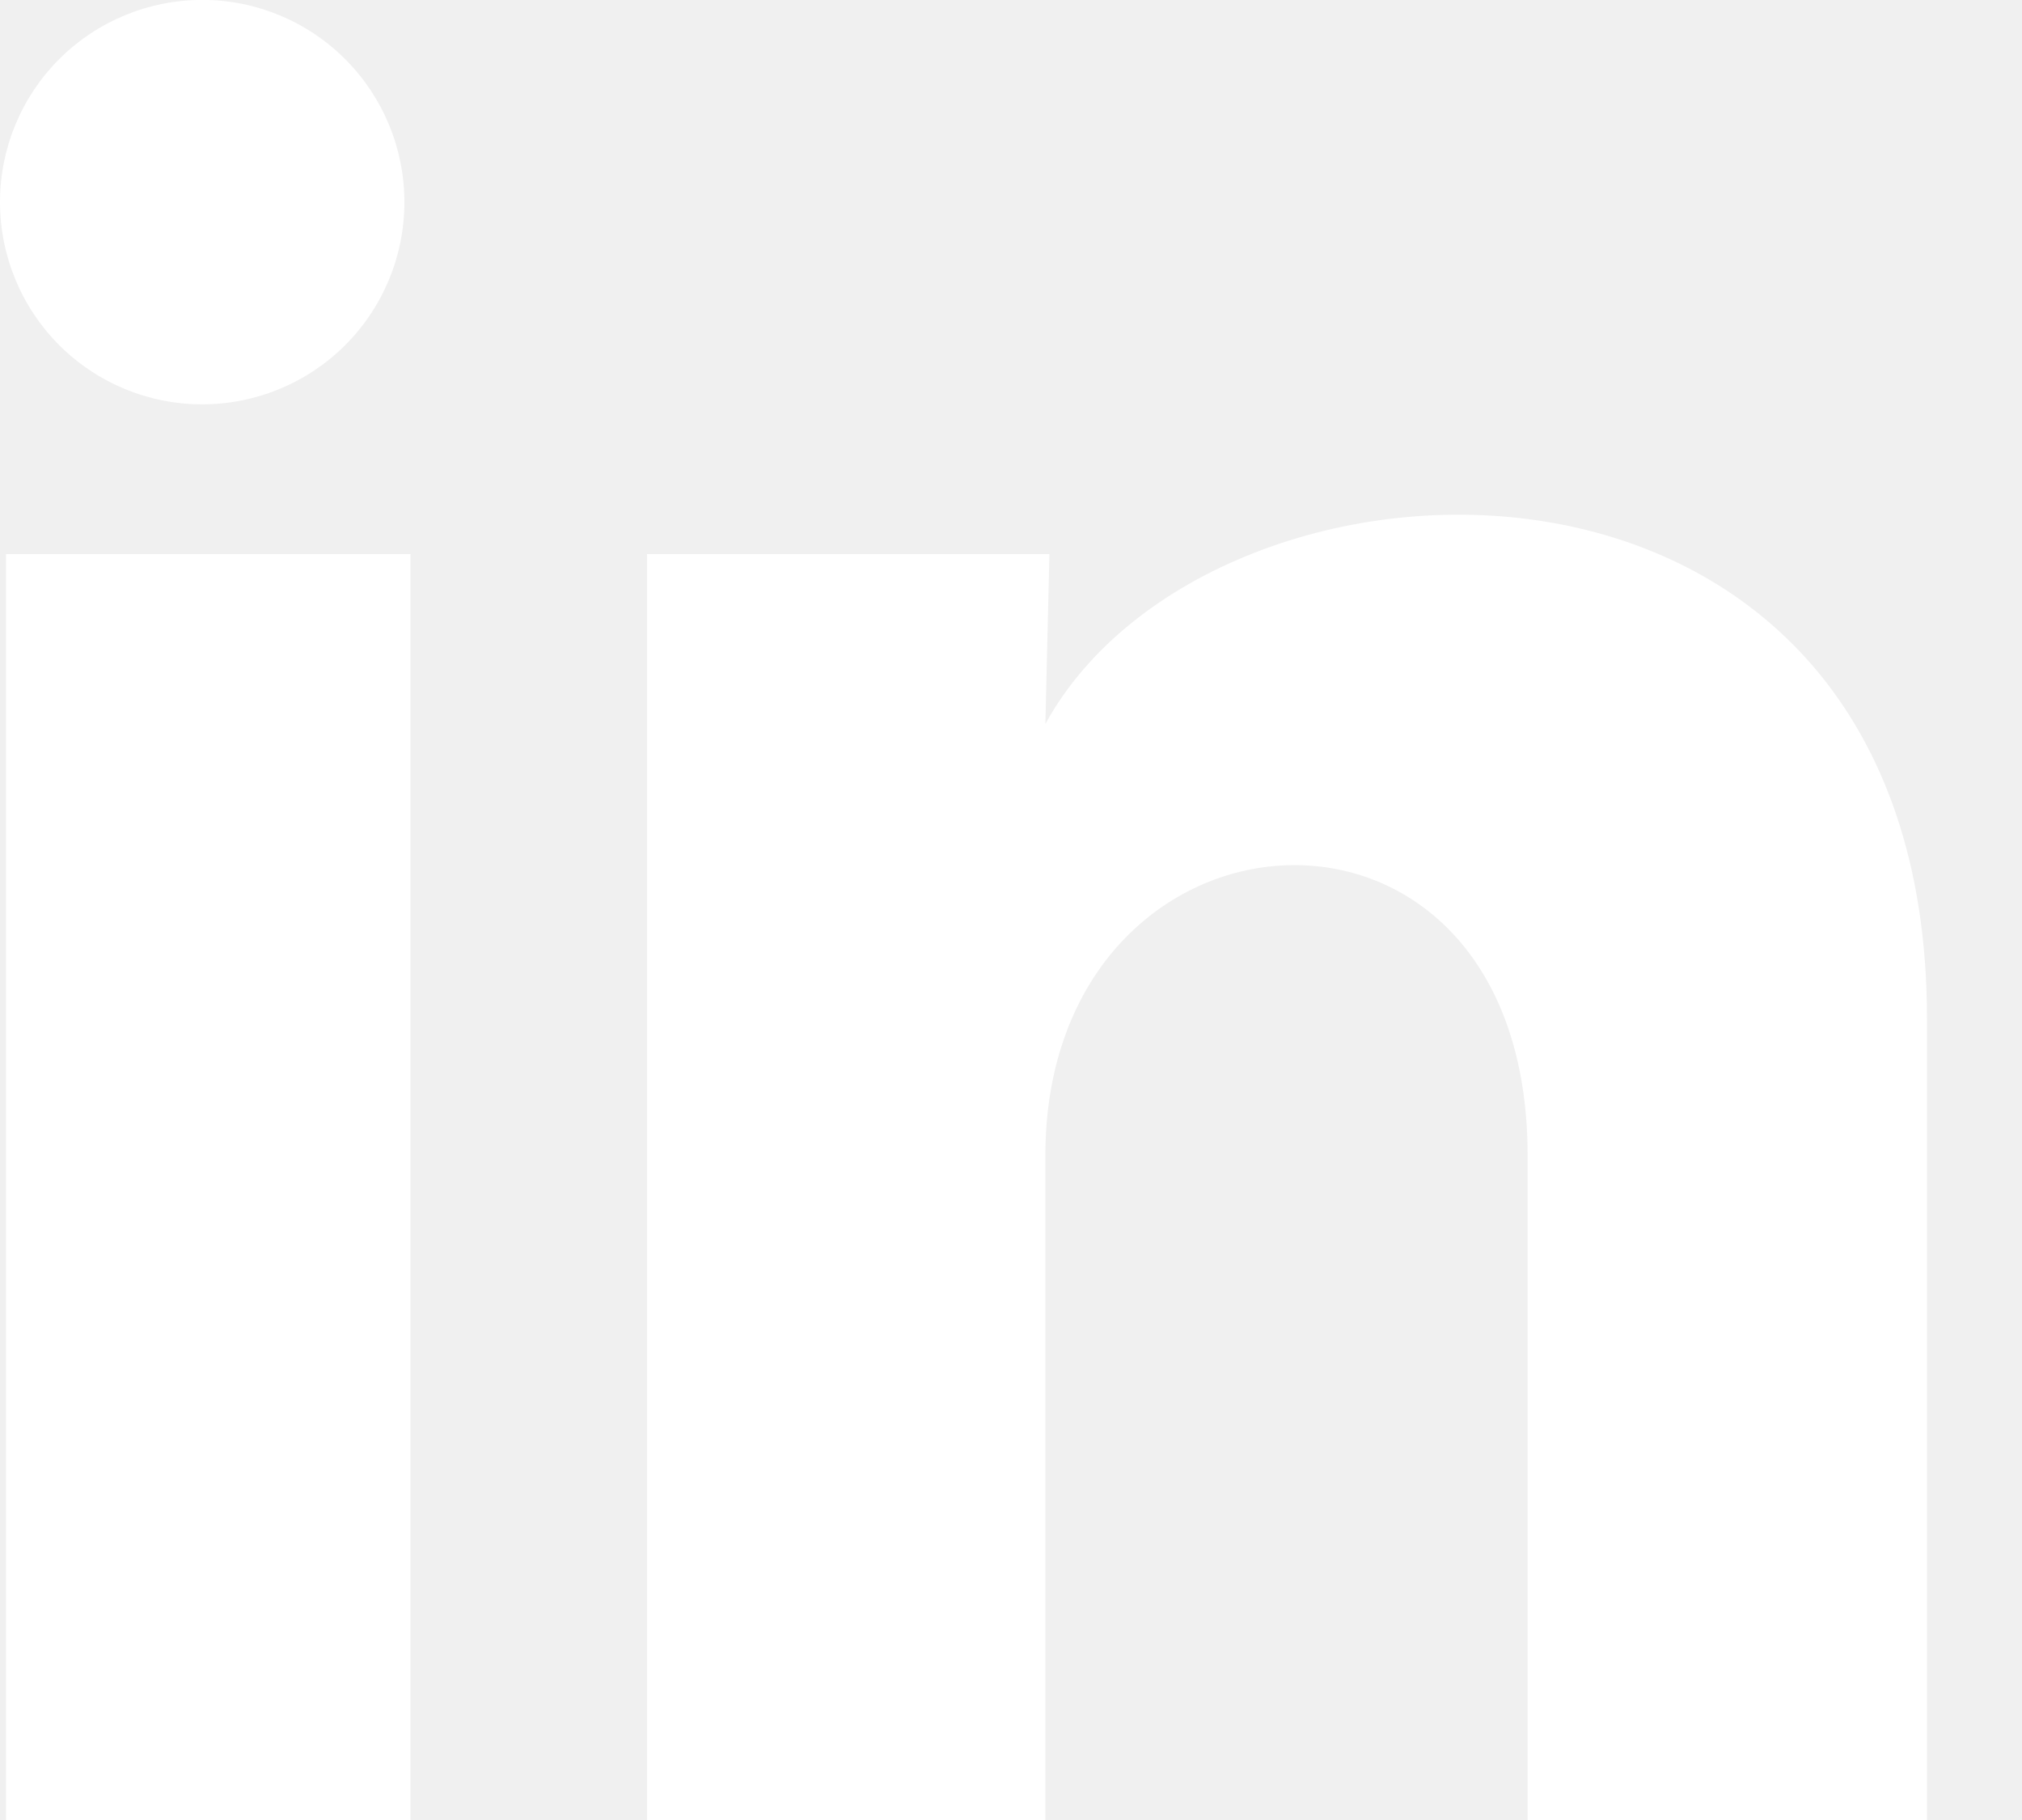
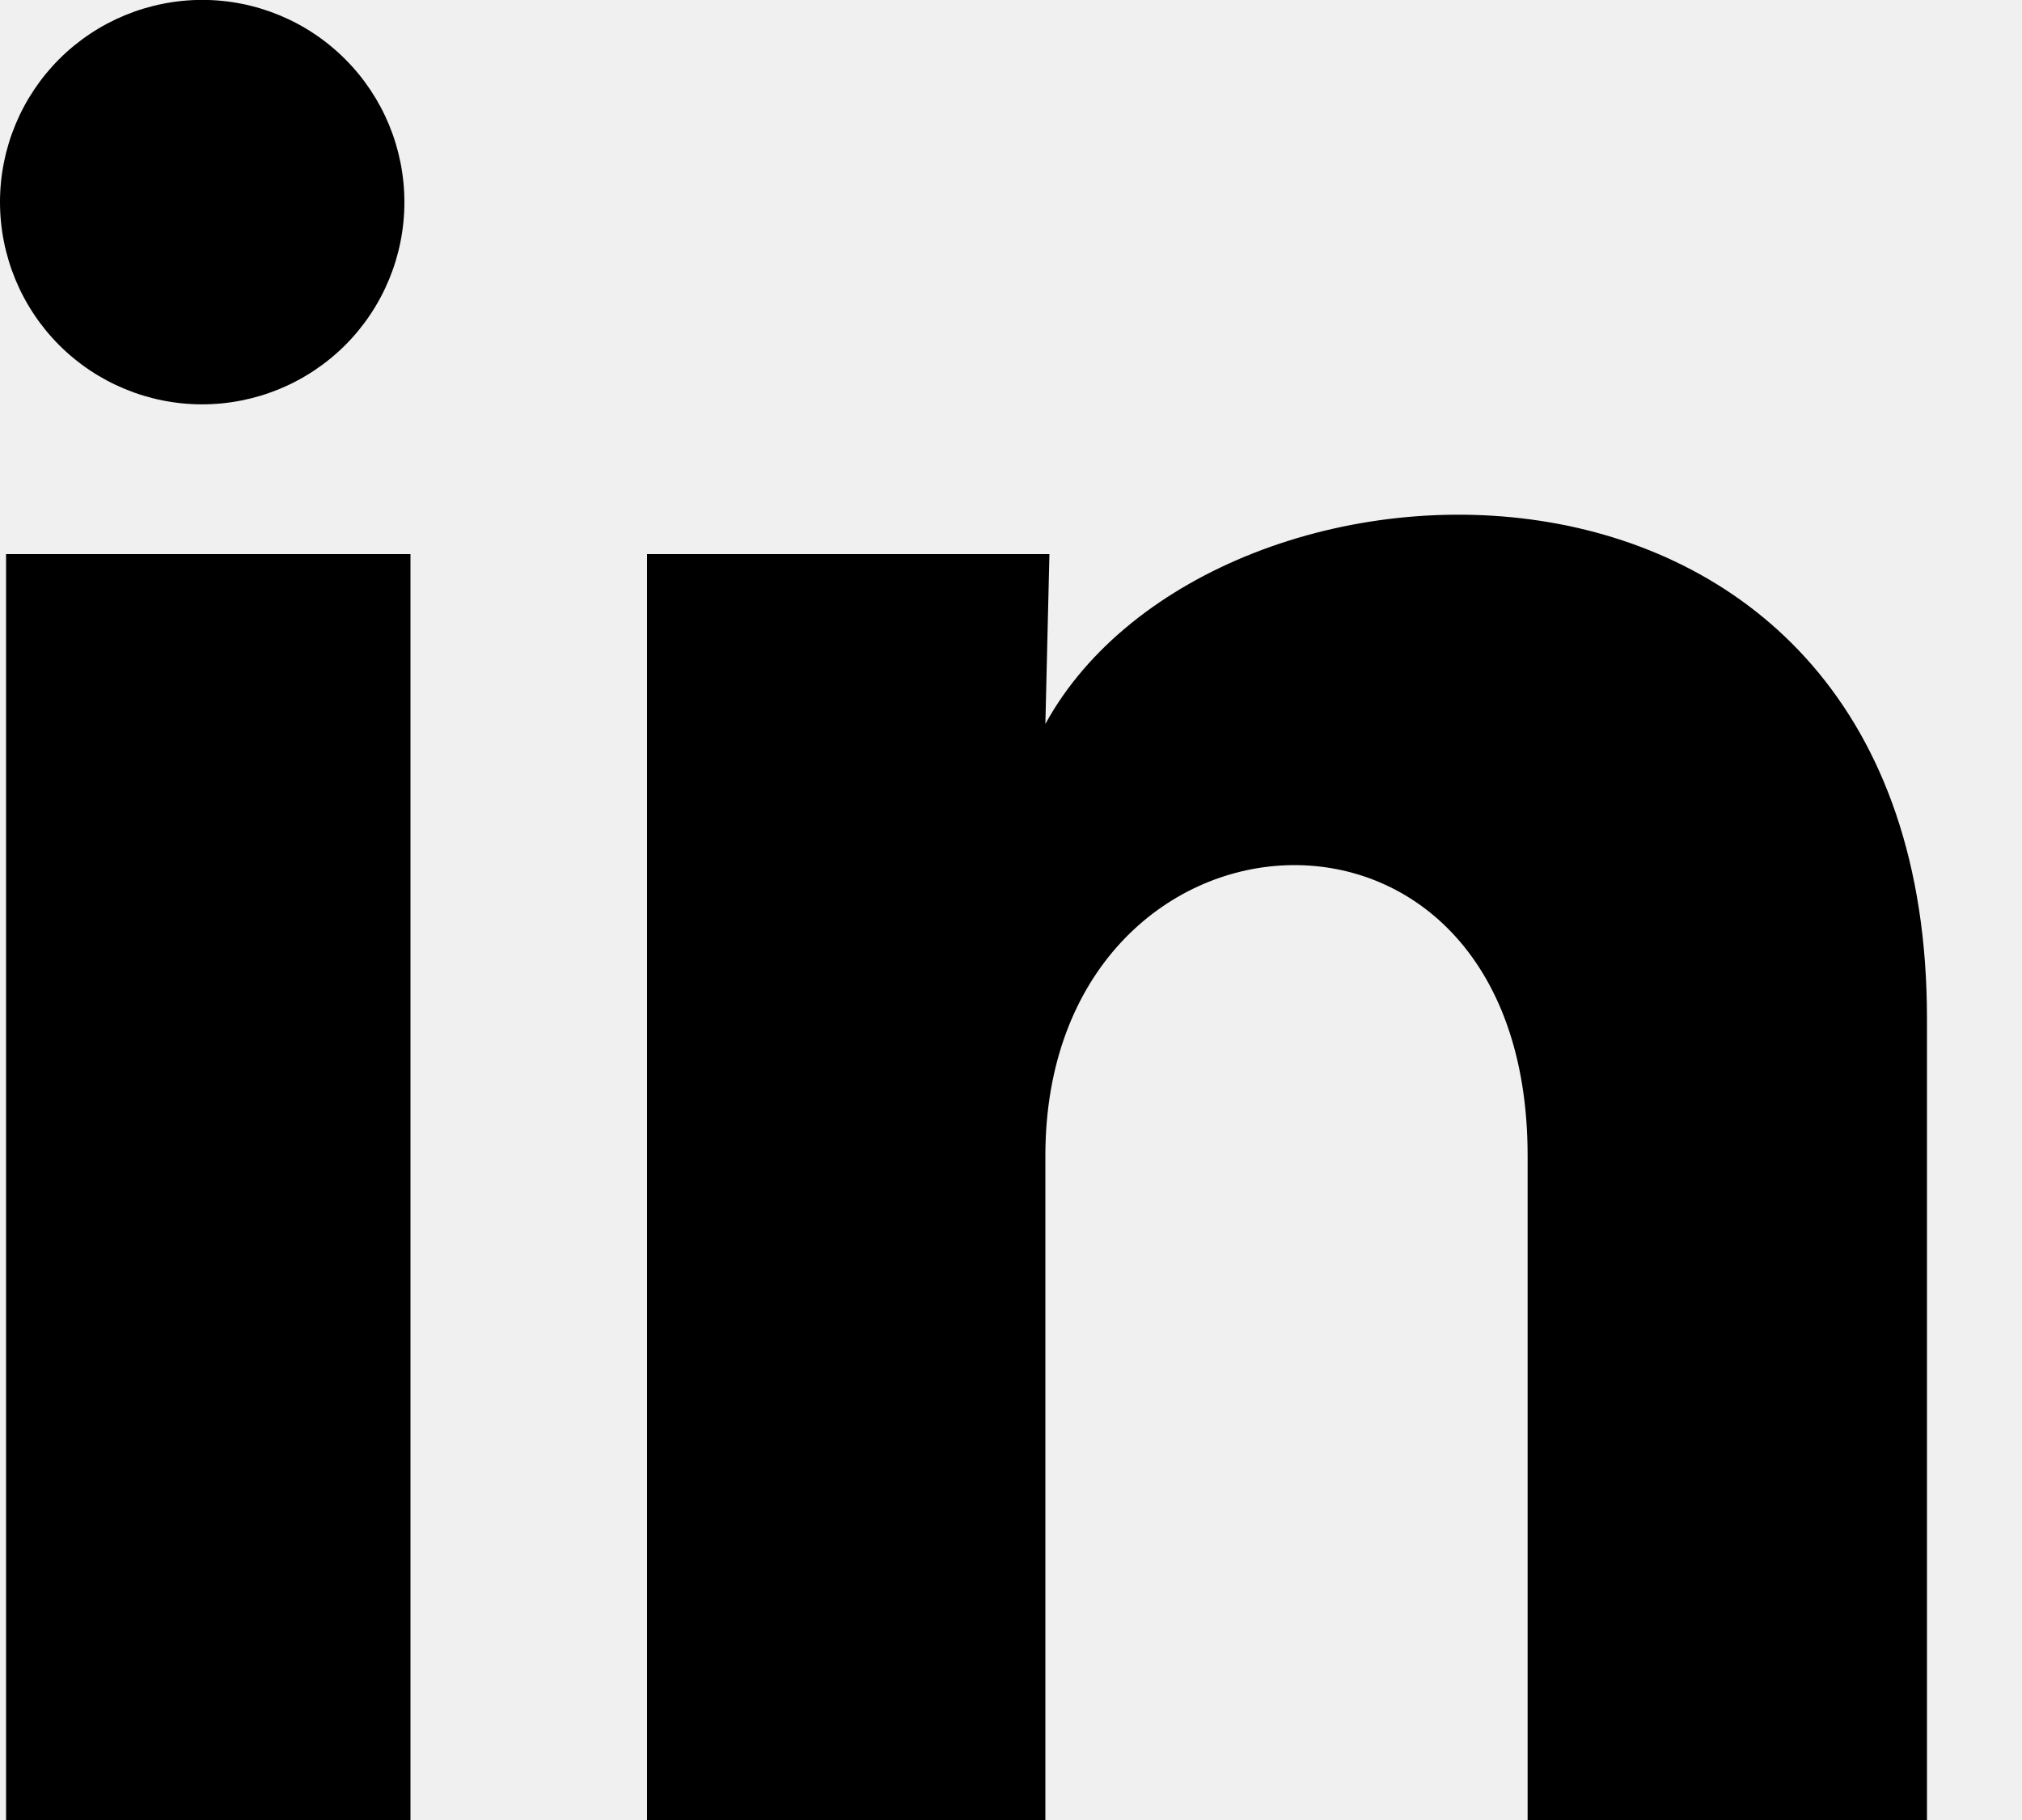
<svg xmlns="http://www.w3.org/2000/svg" width="20" height="18" viewBox="0 0 20 18" fill="none">
-   <path d="M4 2C4 2.53 3.789 3.039 3.414 3.414C3.038 3.789 2.529 3.999 1.999 3.999C1.469 3.999 0.96 3.788 0.585 3.413C0.21 3.037 -0 2.528 2.50361e-07 1.998C0 1.468 0.211 0.959 0.586 0.584C0.962 0.209 1.471 -0.001 2.001 -0.001C2.531 -0.001 3.04 0.21 3.415 0.586C3.79 0.961 4 1.47 4 2ZM4.06 5.48H0.06V18H4.06V5.48ZM10.38 5.48H6.4V18H10.34V11.43C10.34 7.77 15.11 7.43 15.11 11.43V18H19.06V10.07C19.06 3.9 12 4.13 10.34 7.16L10.38 5.48Z" fill="white" />
+   <path d="M4 2C4 2.53 3.789 3.039 3.414 3.414C3.038 3.789 2.529 3.999 1.999 3.999C1.469 3.999 0.96 3.788 0.585 3.413C0.21 3.037 -0 2.528 2.50361e-07 1.998C0 1.468 0.211 0.959 0.586 0.584C0.962 0.209 1.471 -0.001 2.001 -0.001C2.531 -0.001 3.04 0.21 3.415 0.586C3.79 0.961 4 1.47 4 2ZM4.06 5.48H0.06V18H4.06V5.48ZM10.38 5.48H6.4V18H10.34V11.43C10.34 7.77 15.11 7.43 15.11 11.43V18H19.06V10.07C19.06 3.9 12 4.13 10.34 7.16L10.38 5.48Z" fill="currentColor" />
</svg>
